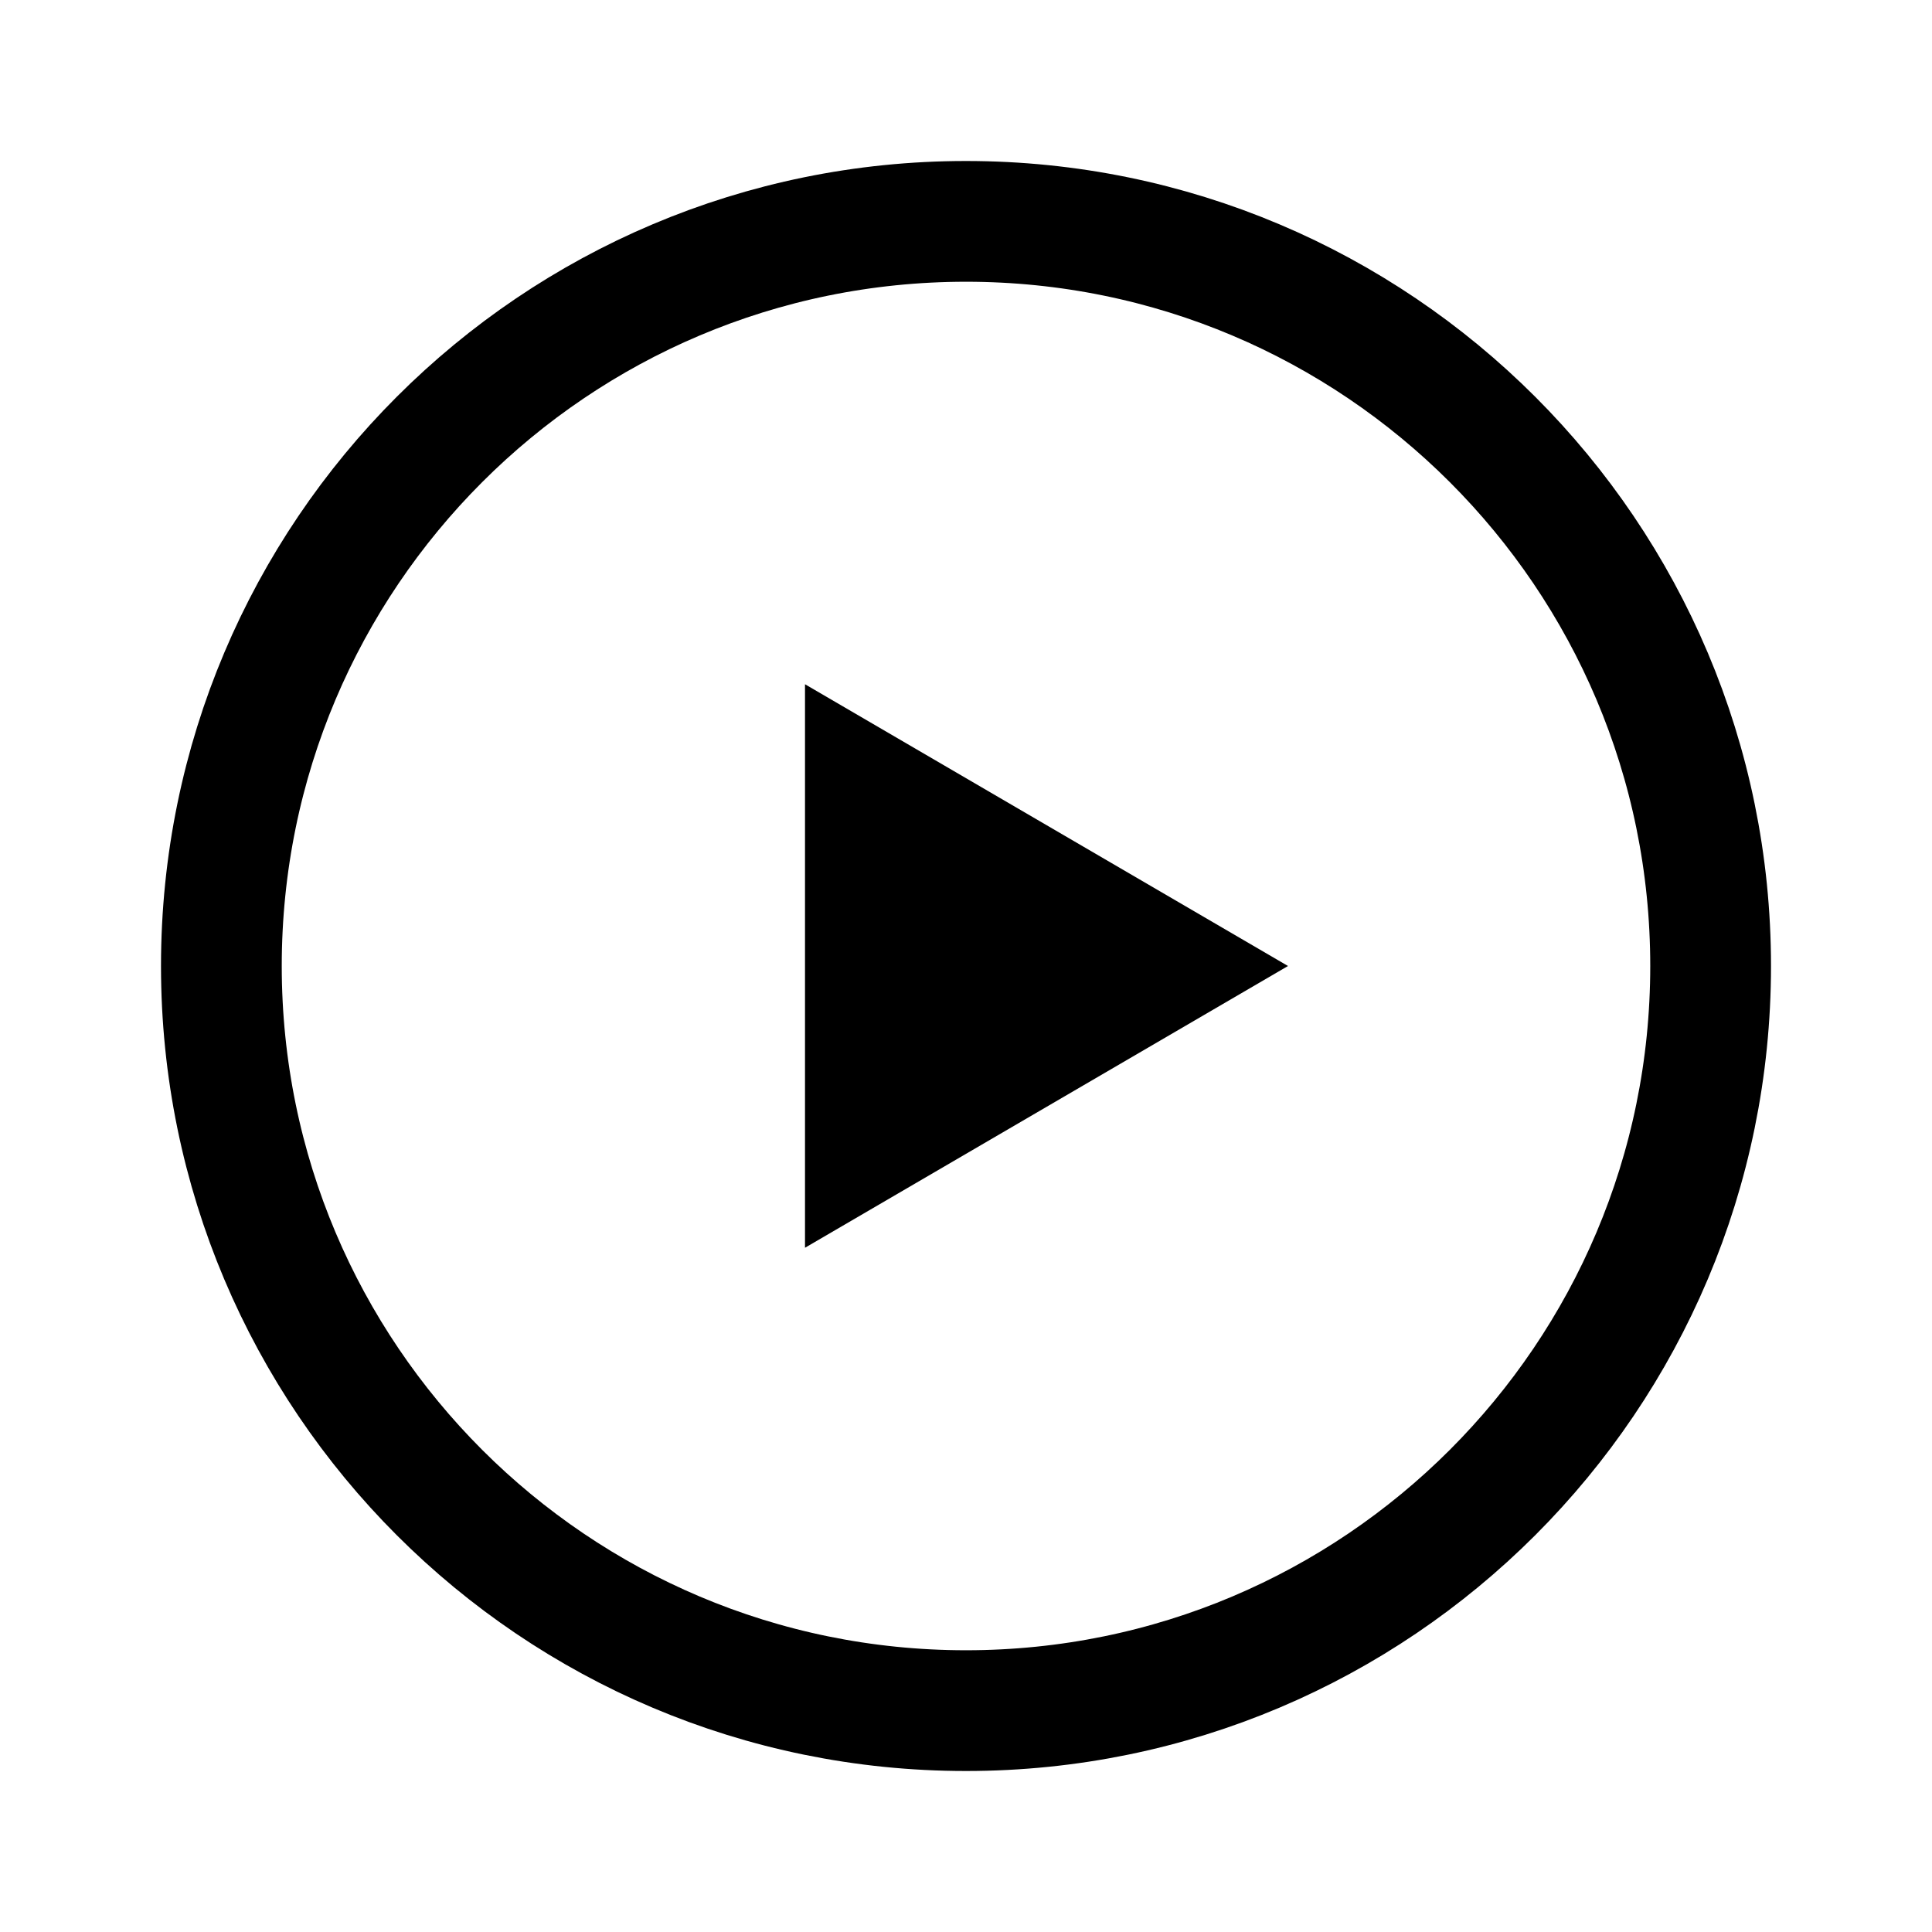
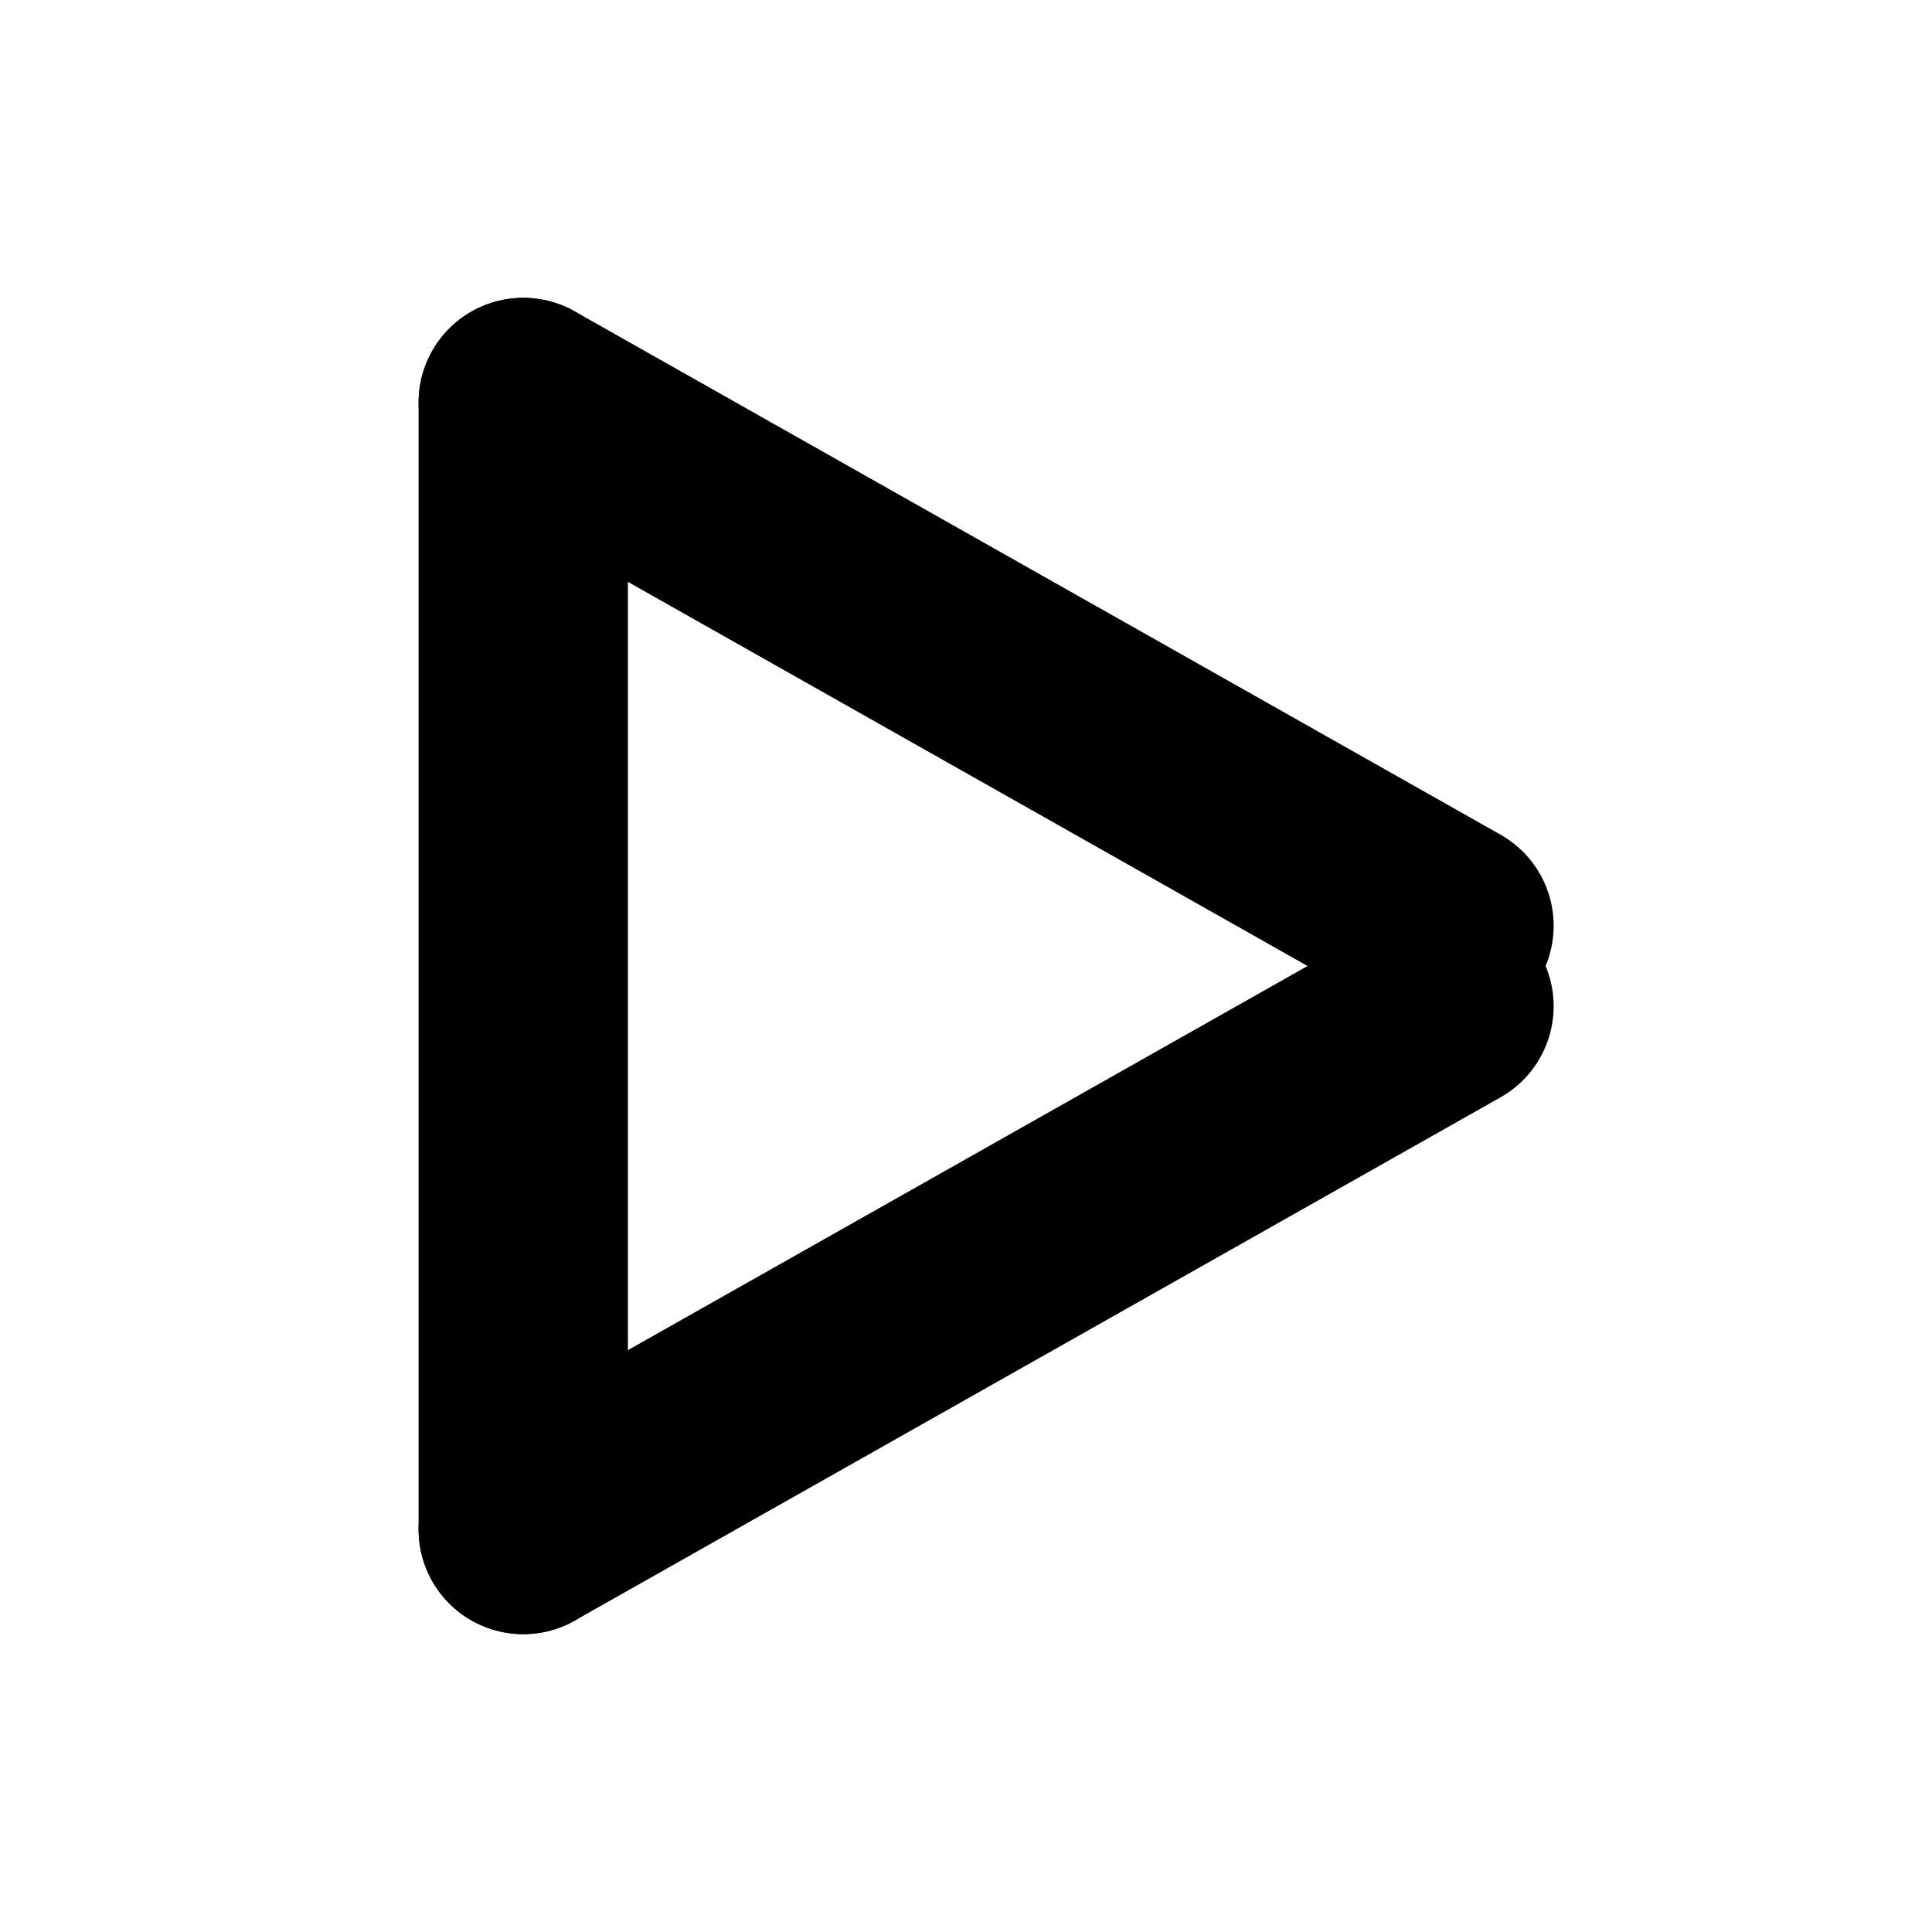
- <svg xmlns="http://www.w3.org/2000/svg" viewBox="0 0 24 24" fill="none" stroke="currentColor" stroke-width="1.5" stroke-linecap="round" stroke-linejoin="round">
-   <circle cx="12" cy="12" r="9.25" />
-   <path d="M10 8.5 L16 12 L10 15.5 Z" fill="currentColor" stroke="none" />
+ <svg xmlns="http://www.w3.org/2000/svg" viewBox="0 0 24 24" fill="none" stroke="currentColor" stroke-width="2.6" stroke-linecap="round" stroke-linejoin="round">
+   <path d="M6.5 5v14" />
+   <path d="M6.5 5 18 11.5" />
+   <path d="M18 12.5 6.5 19" />
</svg>
